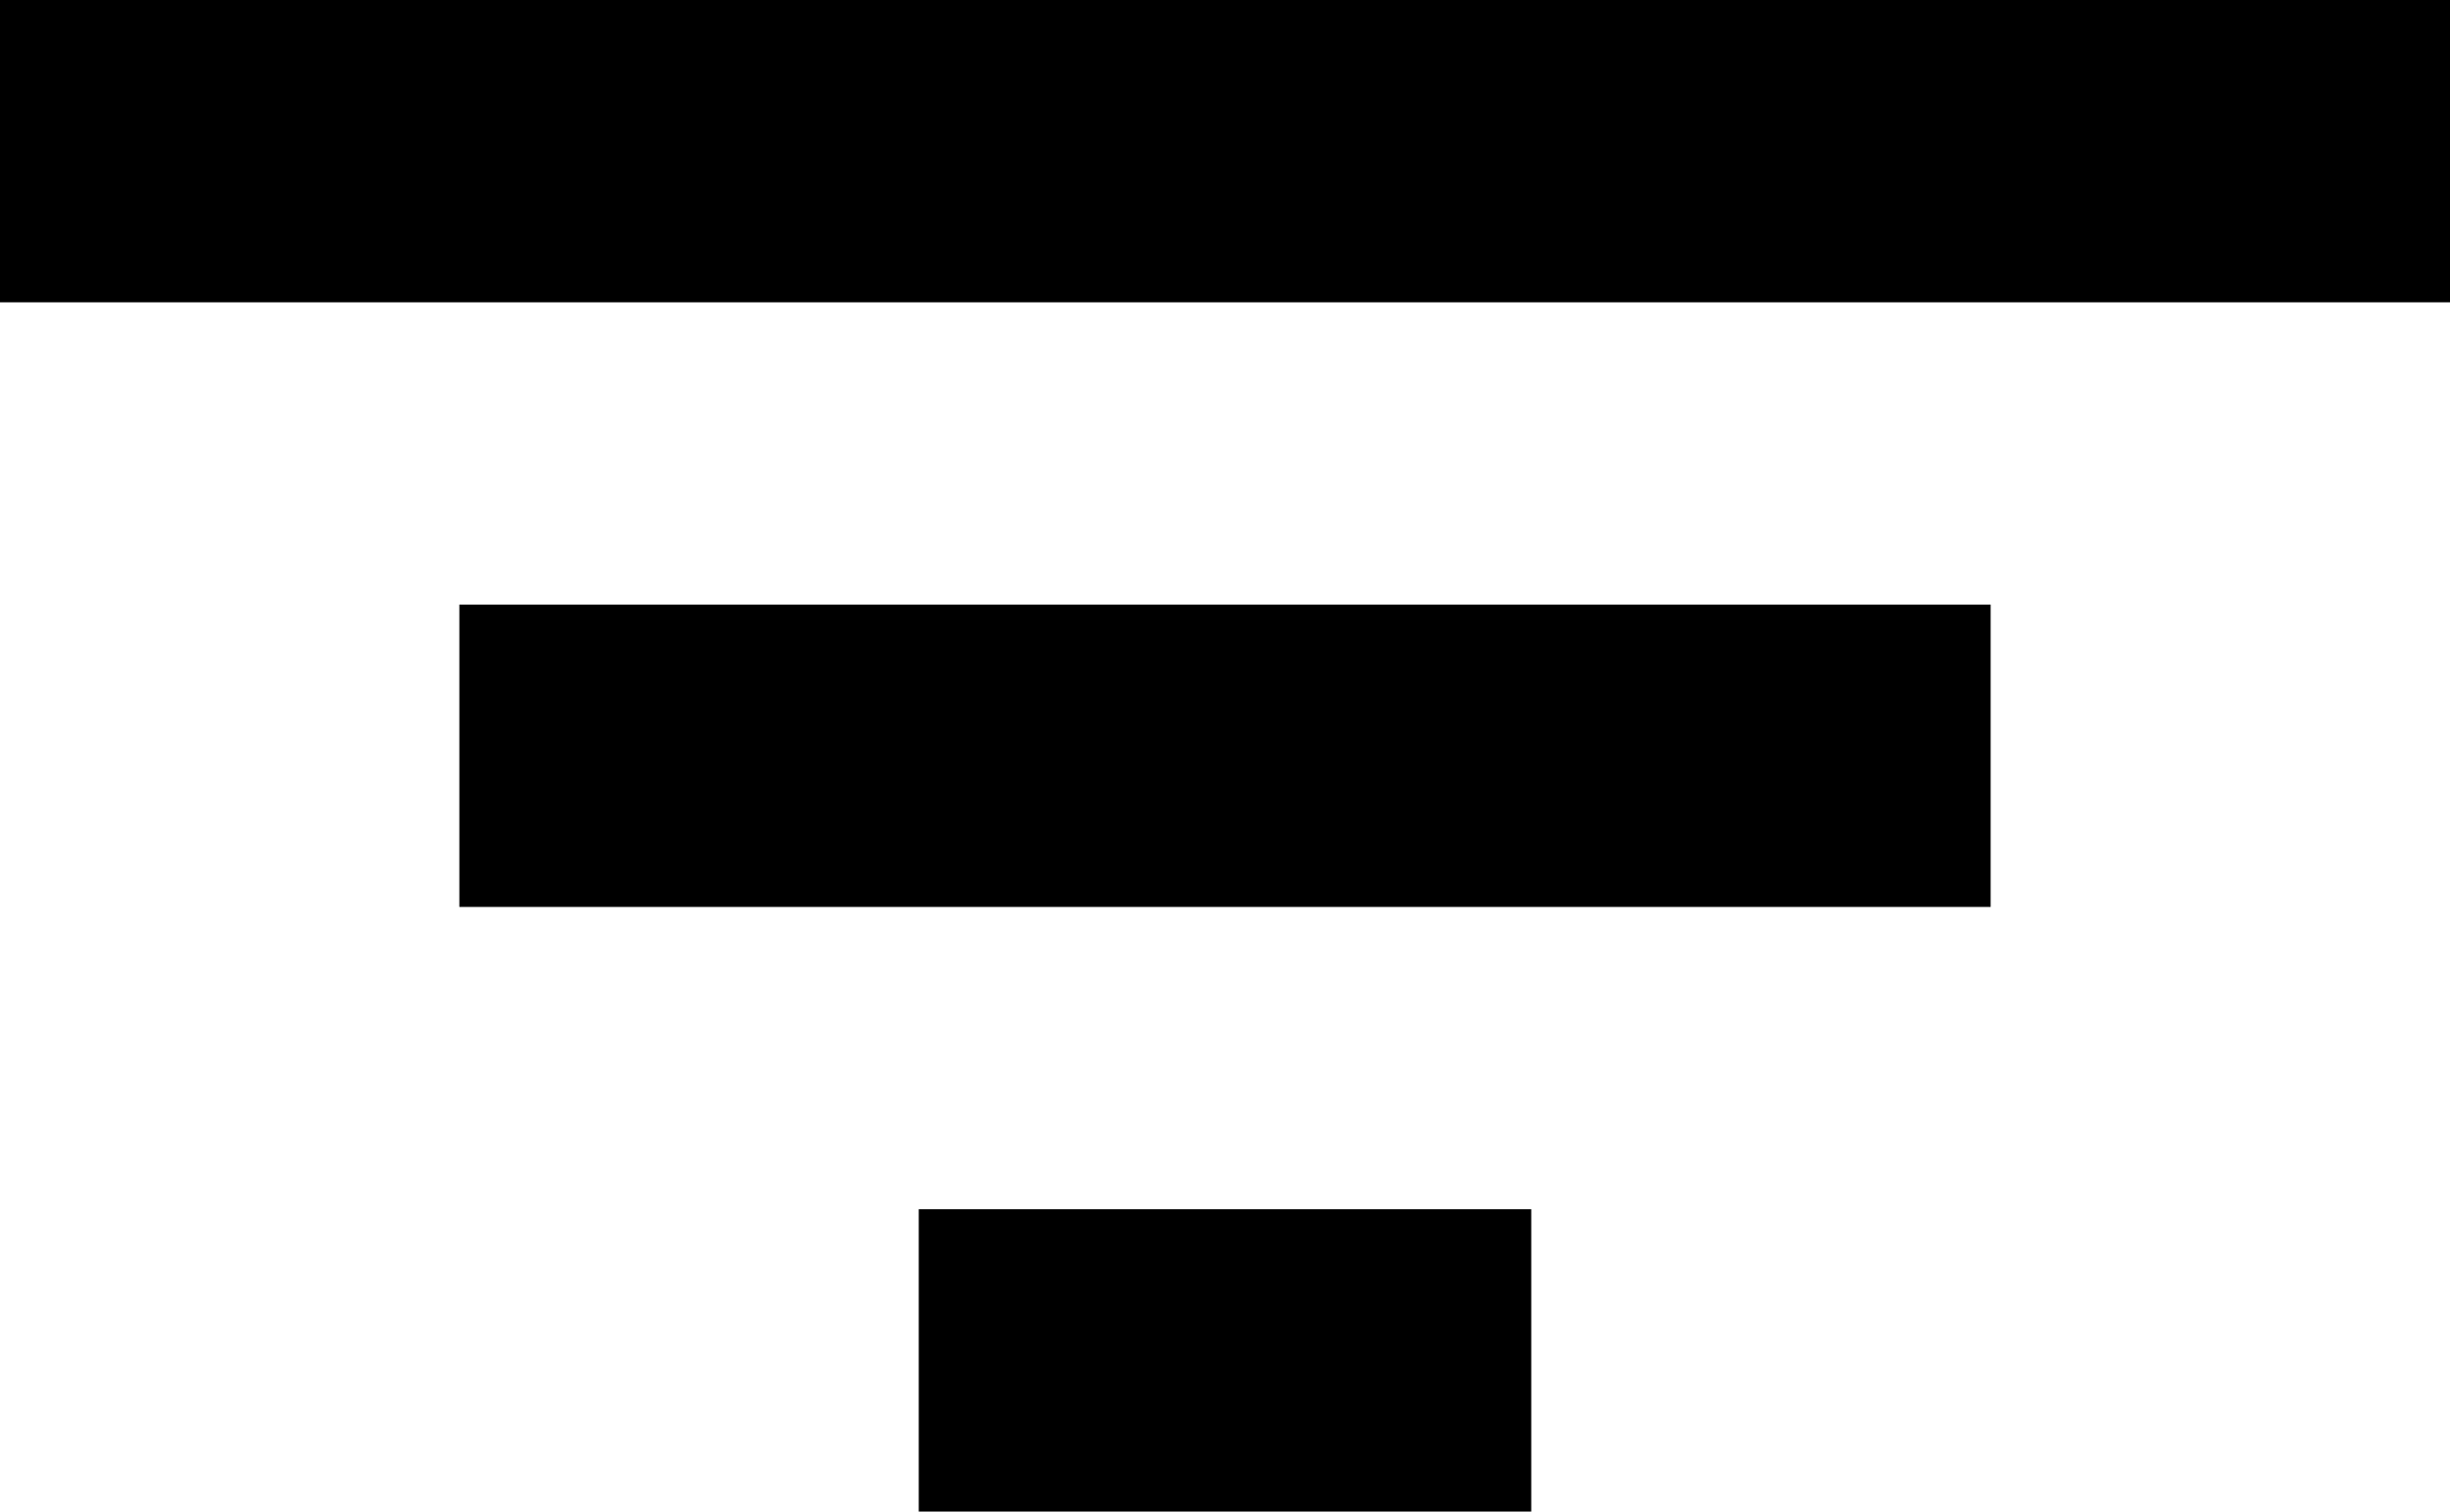
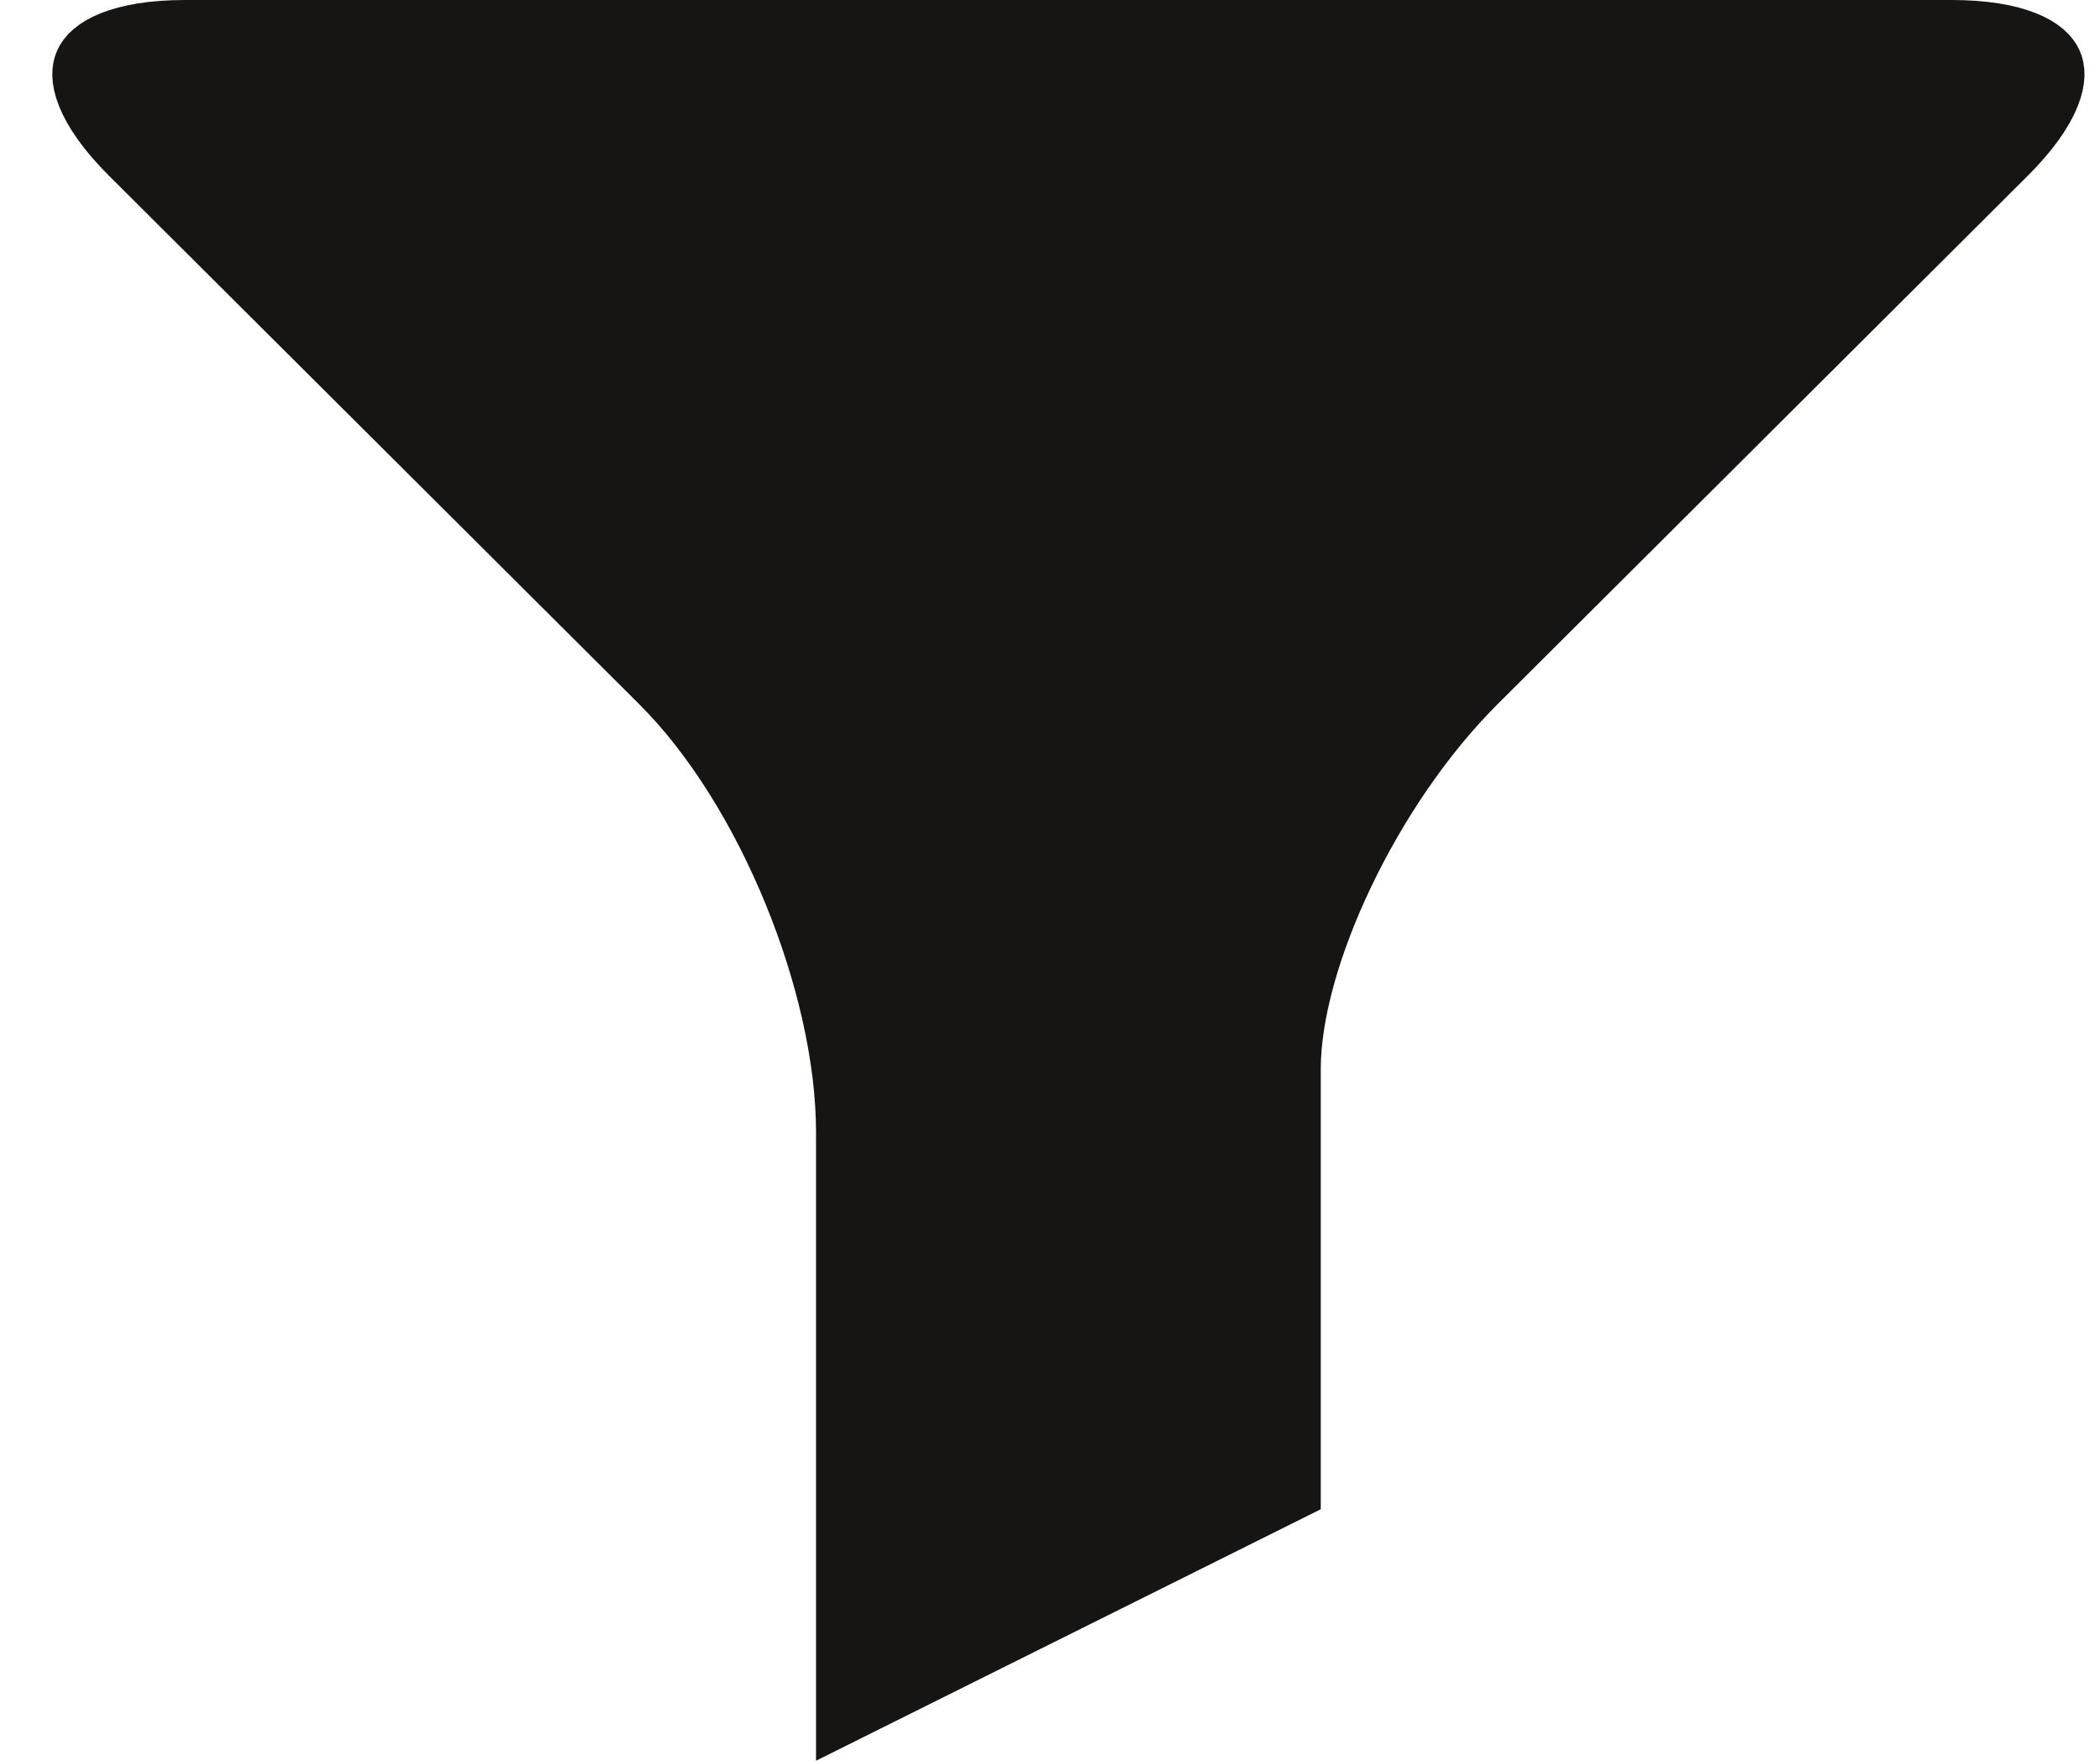
- <svg xmlns="http://www.w3.org/2000/svg" width="47" height="29" viewBox="0 0 47 29" fill="none">
-   <path d="M8.812 11.6H38.188V17.4H8.812V11.6ZM0 0H47V5.8H0V0ZM17.625 23.2H29.375V29H17.625V23.2Z" fill="black" />
+ <svg xmlns="http://www.w3.org/2000/svg" width="31" height="26" viewBox="0 0 31 26" fill="none">
+   <path d="M2.731 0.5H28.811C29.284 0.5 29.635 0.565 29.874 0.661C30.111 0.757 30.206 0.868 30.242 0.948C30.277 1.025 30.296 1.158 30.207 1.382C30.116 1.611 29.92 1.904 29.576 2.246L21.752 10.046C20.96 10.836 20.277 11.86 19.791 12.877C19.309 13.885 18.997 14.938 18.997 15.786V21.976L12.546 25.191V16.714C12.546 15.611 12.247 14.339 11.764 13.159C11.281 11.979 10.596 10.848 9.791 10.046L1.967 2.246C1.623 1.904 1.427 1.611 1.336 1.382C1.247 1.158 1.266 1.025 1.301 0.948C1.337 0.868 1.432 0.757 1.669 0.661C1.908 0.565 2.259 0.5 2.731 0.5Z" fill="#171414" stroke="#171414" />
</svg>
